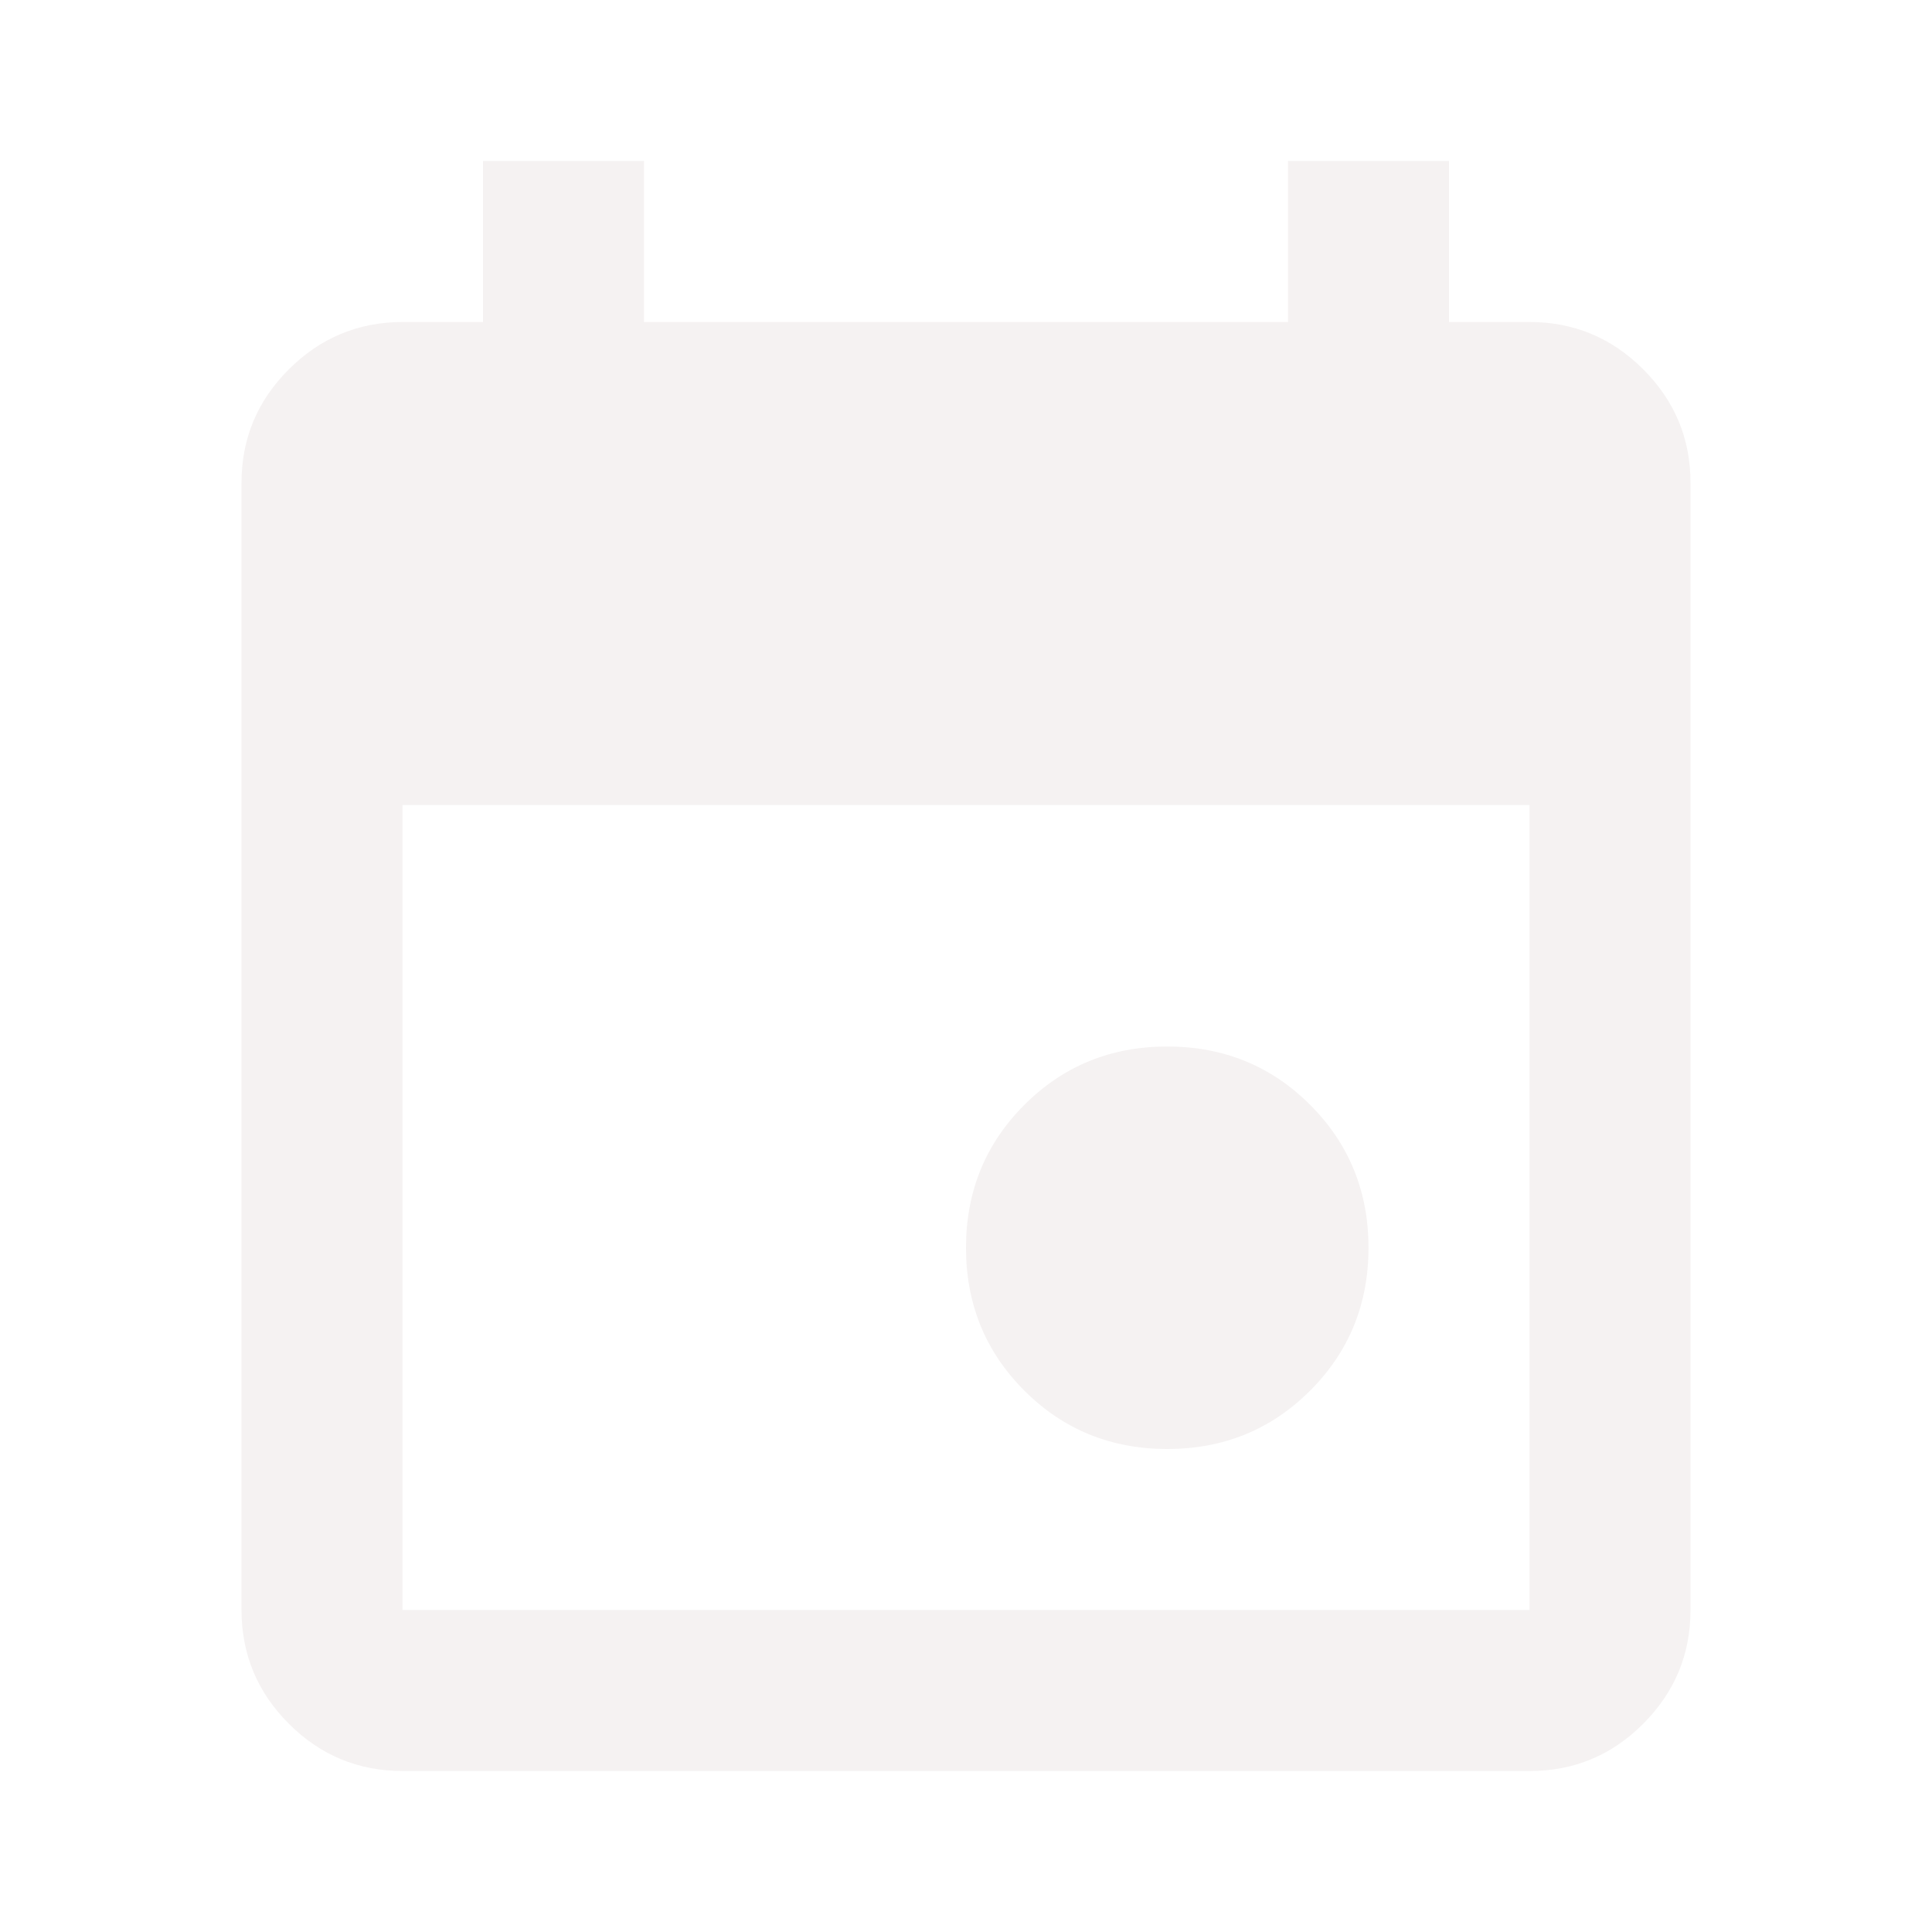
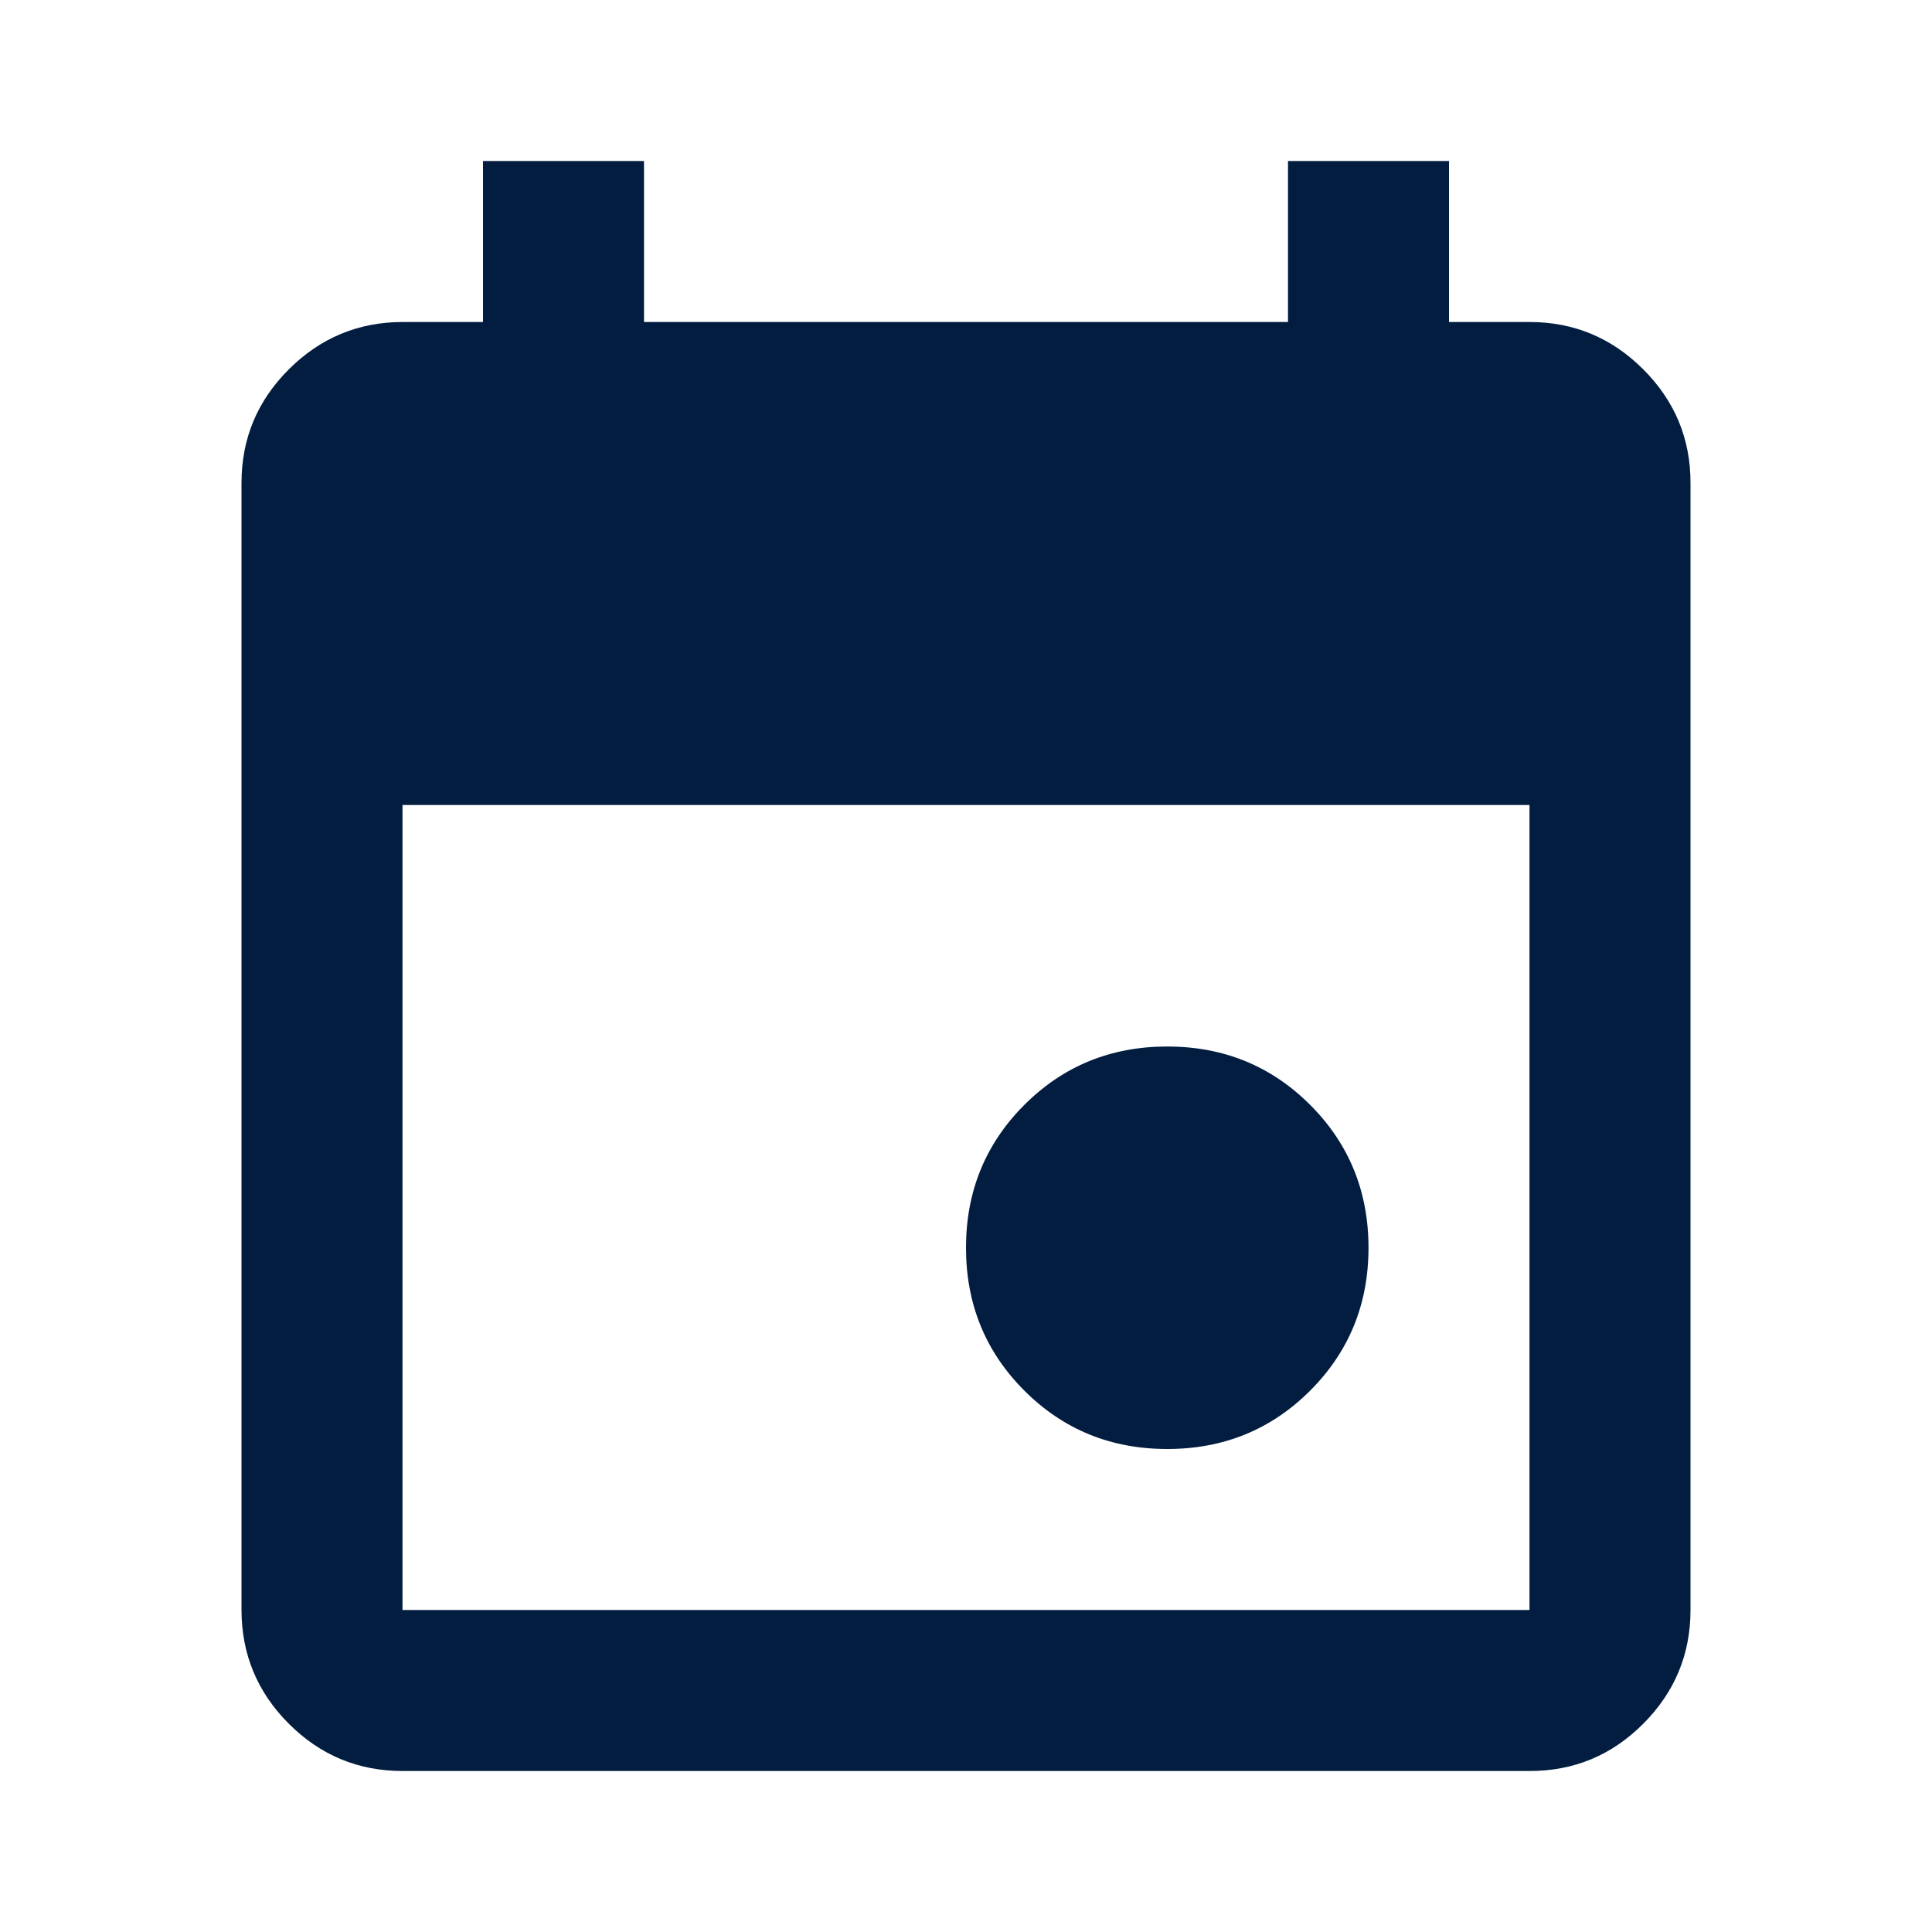
<svg xmlns="http://www.w3.org/2000/svg" width="24" height="24" viewBox="0 0 24 24" fill="none">
-   <path d="M14.5 18C13.8 18 13.208 17.758 12.725 17.275C12.242 16.792 12 16.2 12 15.5C12 14.8 12.242 14.208 12.725 13.725C13.208 13.242 13.8 13 14.5 13C15.2 13 15.792 13.242 16.275 13.725C16.758 14.208 17 14.8 17 15.5C17 16.2 16.758 16.792 16.275 17.275C15.792 17.758 15.2 18 14.5 18ZM5 22C4.45 22 3.979 21.804 3.588 21.413C3.197 21.022 3.001 20.551 3 20V6C3 5.45 3.196 4.979 3.588 4.588C3.98 4.197 4.451 4.001 5 4H6V2H8V4H16V2H18V4H19C19.55 4 20.021 4.196 20.413 4.588C20.805 4.98 21.001 5.451 21 6V20C21 20.55 20.804 21.021 20.413 21.413C20.022 21.805 19.551 22.001 19 22H5ZM5 20H19V10H5V20Z" fill="#F5F2F2" />
+   <path d="M14.5 18C13.8 18 13.208 17.758 12.725 17.275C12.242 16.792 12 16.2 12 15.5C12 14.8 12.242 14.208 12.725 13.725C13.208 13.242 13.8 13 14.5 13C15.2 13 15.792 13.242 16.275 13.725C16.758 14.208 17 14.8 17 15.5C17 16.2 16.758 16.792 16.275 17.275C15.792 17.758 15.2 18 14.5 18ZM5 22C4.45 22 3.979 21.804 3.588 21.413C3.197 21.022 3.001 20.551 3 20V6C3 5.45 3.196 4.979 3.588 4.588C3.98 4.197 4.451 4.001 5 4H6V2H8V4H16V2H18V4H19C19.55 4 20.021 4.196 20.413 4.588C20.805 4.98 21.001 5.451 21 6V20C21 20.55 20.804 21.021 20.413 21.413C20.022 21.805 19.551 22.001 19 22H5ZM5 20H19V10H5V20Z" fill="#021D40" />
</svg>
